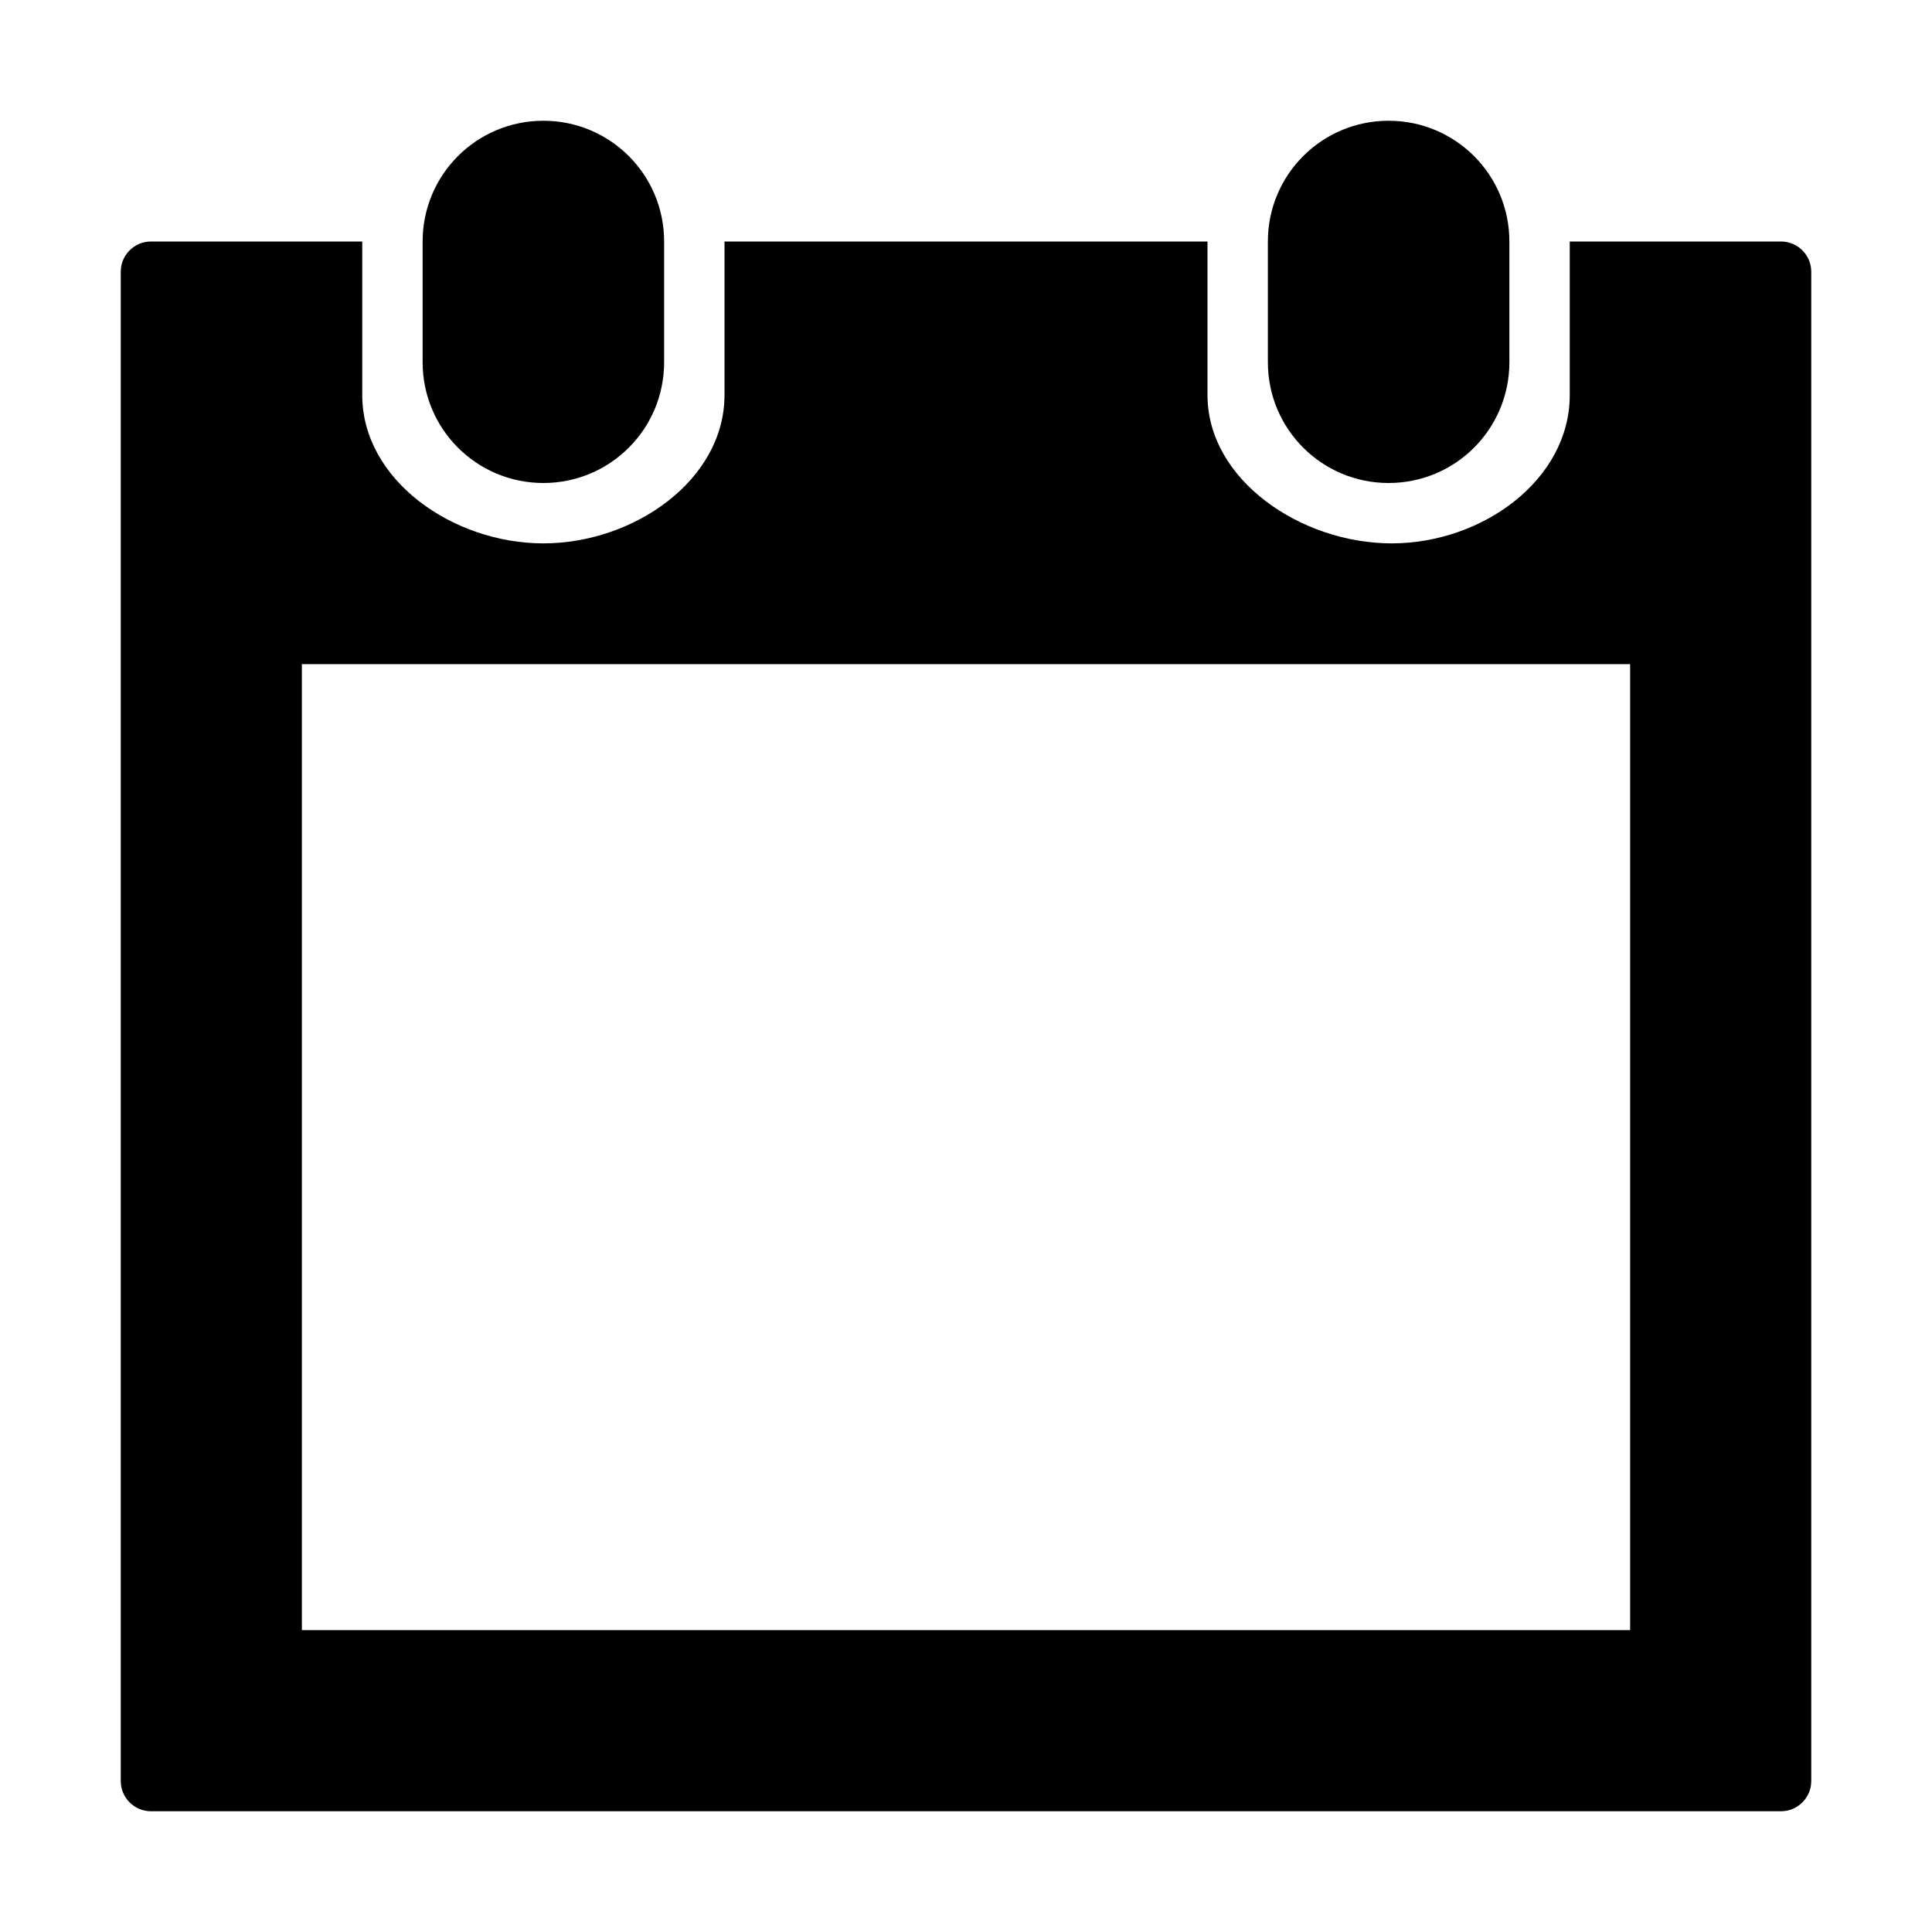
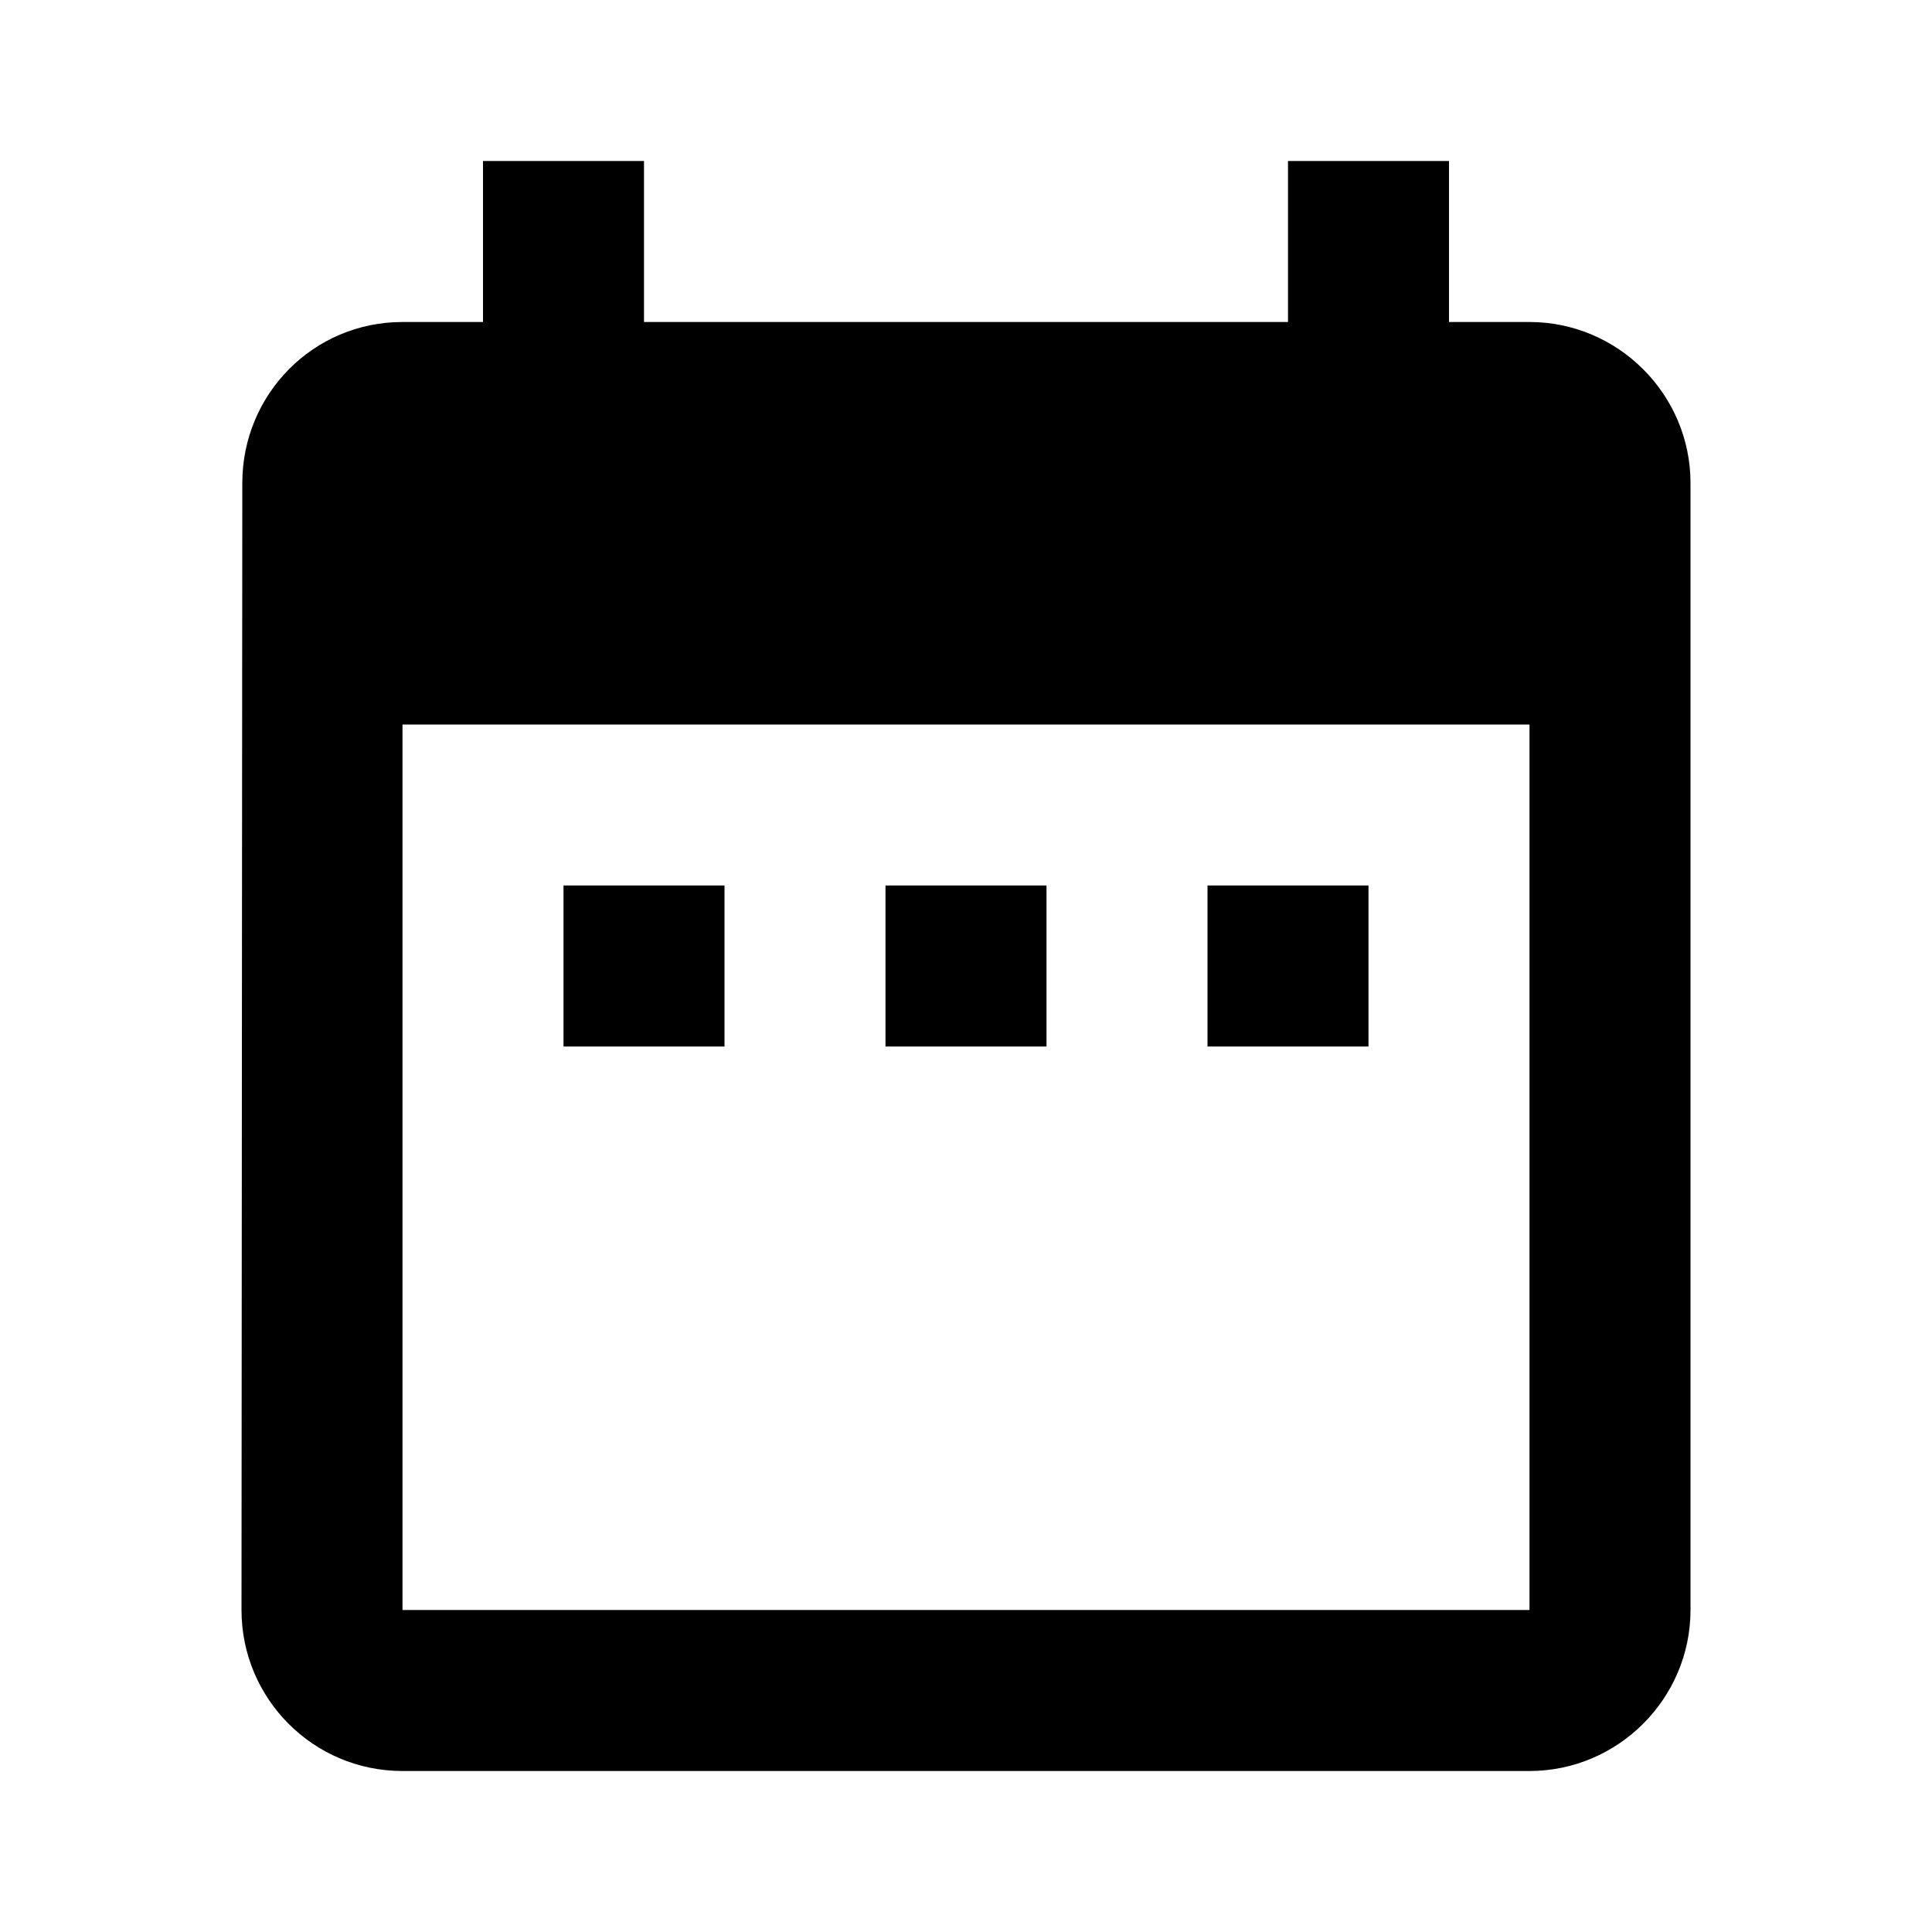
- <svg xmlns="http://www.w3.org/2000/svg" version="1.1" id="Layer_1" x="0px" y="0px" width="512px" height="512px" viewBox="0 0 512 512" style="enable-background:new 0 0 512 512;" xml:space="preserve">
-   <g>
-     <path d="M144,128c17.7,0,32-14.3,32-32V64c0-17.7-14.3-32-32-32s-32,14.3-32,32v32C112,113.7,126.3,128,144,128z" />
-     <path d="M368,128c17.7,0,32-14.3,32-32V64c0-17.7-14.3-32-32-32s-32,14.3-32,32v32C336,113.7,350.3,128,368,128z" />
-     <path d="M472,64h-56v40.7c0,22.5-23.2,39.3-47.2,39.3S320,127.2,320,104.7V64H192v40.7c0,22.5-24,39.3-48,39.3s-48-16.8-48-39.3V64   H40c-4.4,0-8,3.6-8,8v400c0,4.4,3.6,8,8,8h432c4.4,0,8-3.6,8-8V72C480,67.6,476.4,64,472,64z M432,432H80V176h352V432z" />
+ <svg xmlns="http://www.w3.org/2000/svg" id="svg4141" viewBox="0, 0, 24, 24" height="24" width="24" y="0" x="0" version="1.1">
+   <defs id="defs4151" />
+   <g id="Capa_1">
+     <path id="path4147" fill="#000000" d="M9,11 L7,11 L7,13 L9,13 L9,11 z M13,11 L11,11 L11,13 L13,13 L13,11 z M17,11 L15,11 L15,13 L17,13 L17,11 z M19,4 L18,4 L18,2 L16,2 L16,4 L8,4 L8,2 L6,2 L6,4 L5,4 C3.89,4 3.01,4.9 3.01,6 L3,20 C3,21.1 3.89,22 5,22 L19,22 C20.1,22 21,21.1 21,20 L21,6 C21,4.9 20.1,4 19,4 z M19,20 L5,20 L5,9 L19,9 L19,20 z" />
  </g>
</svg>
